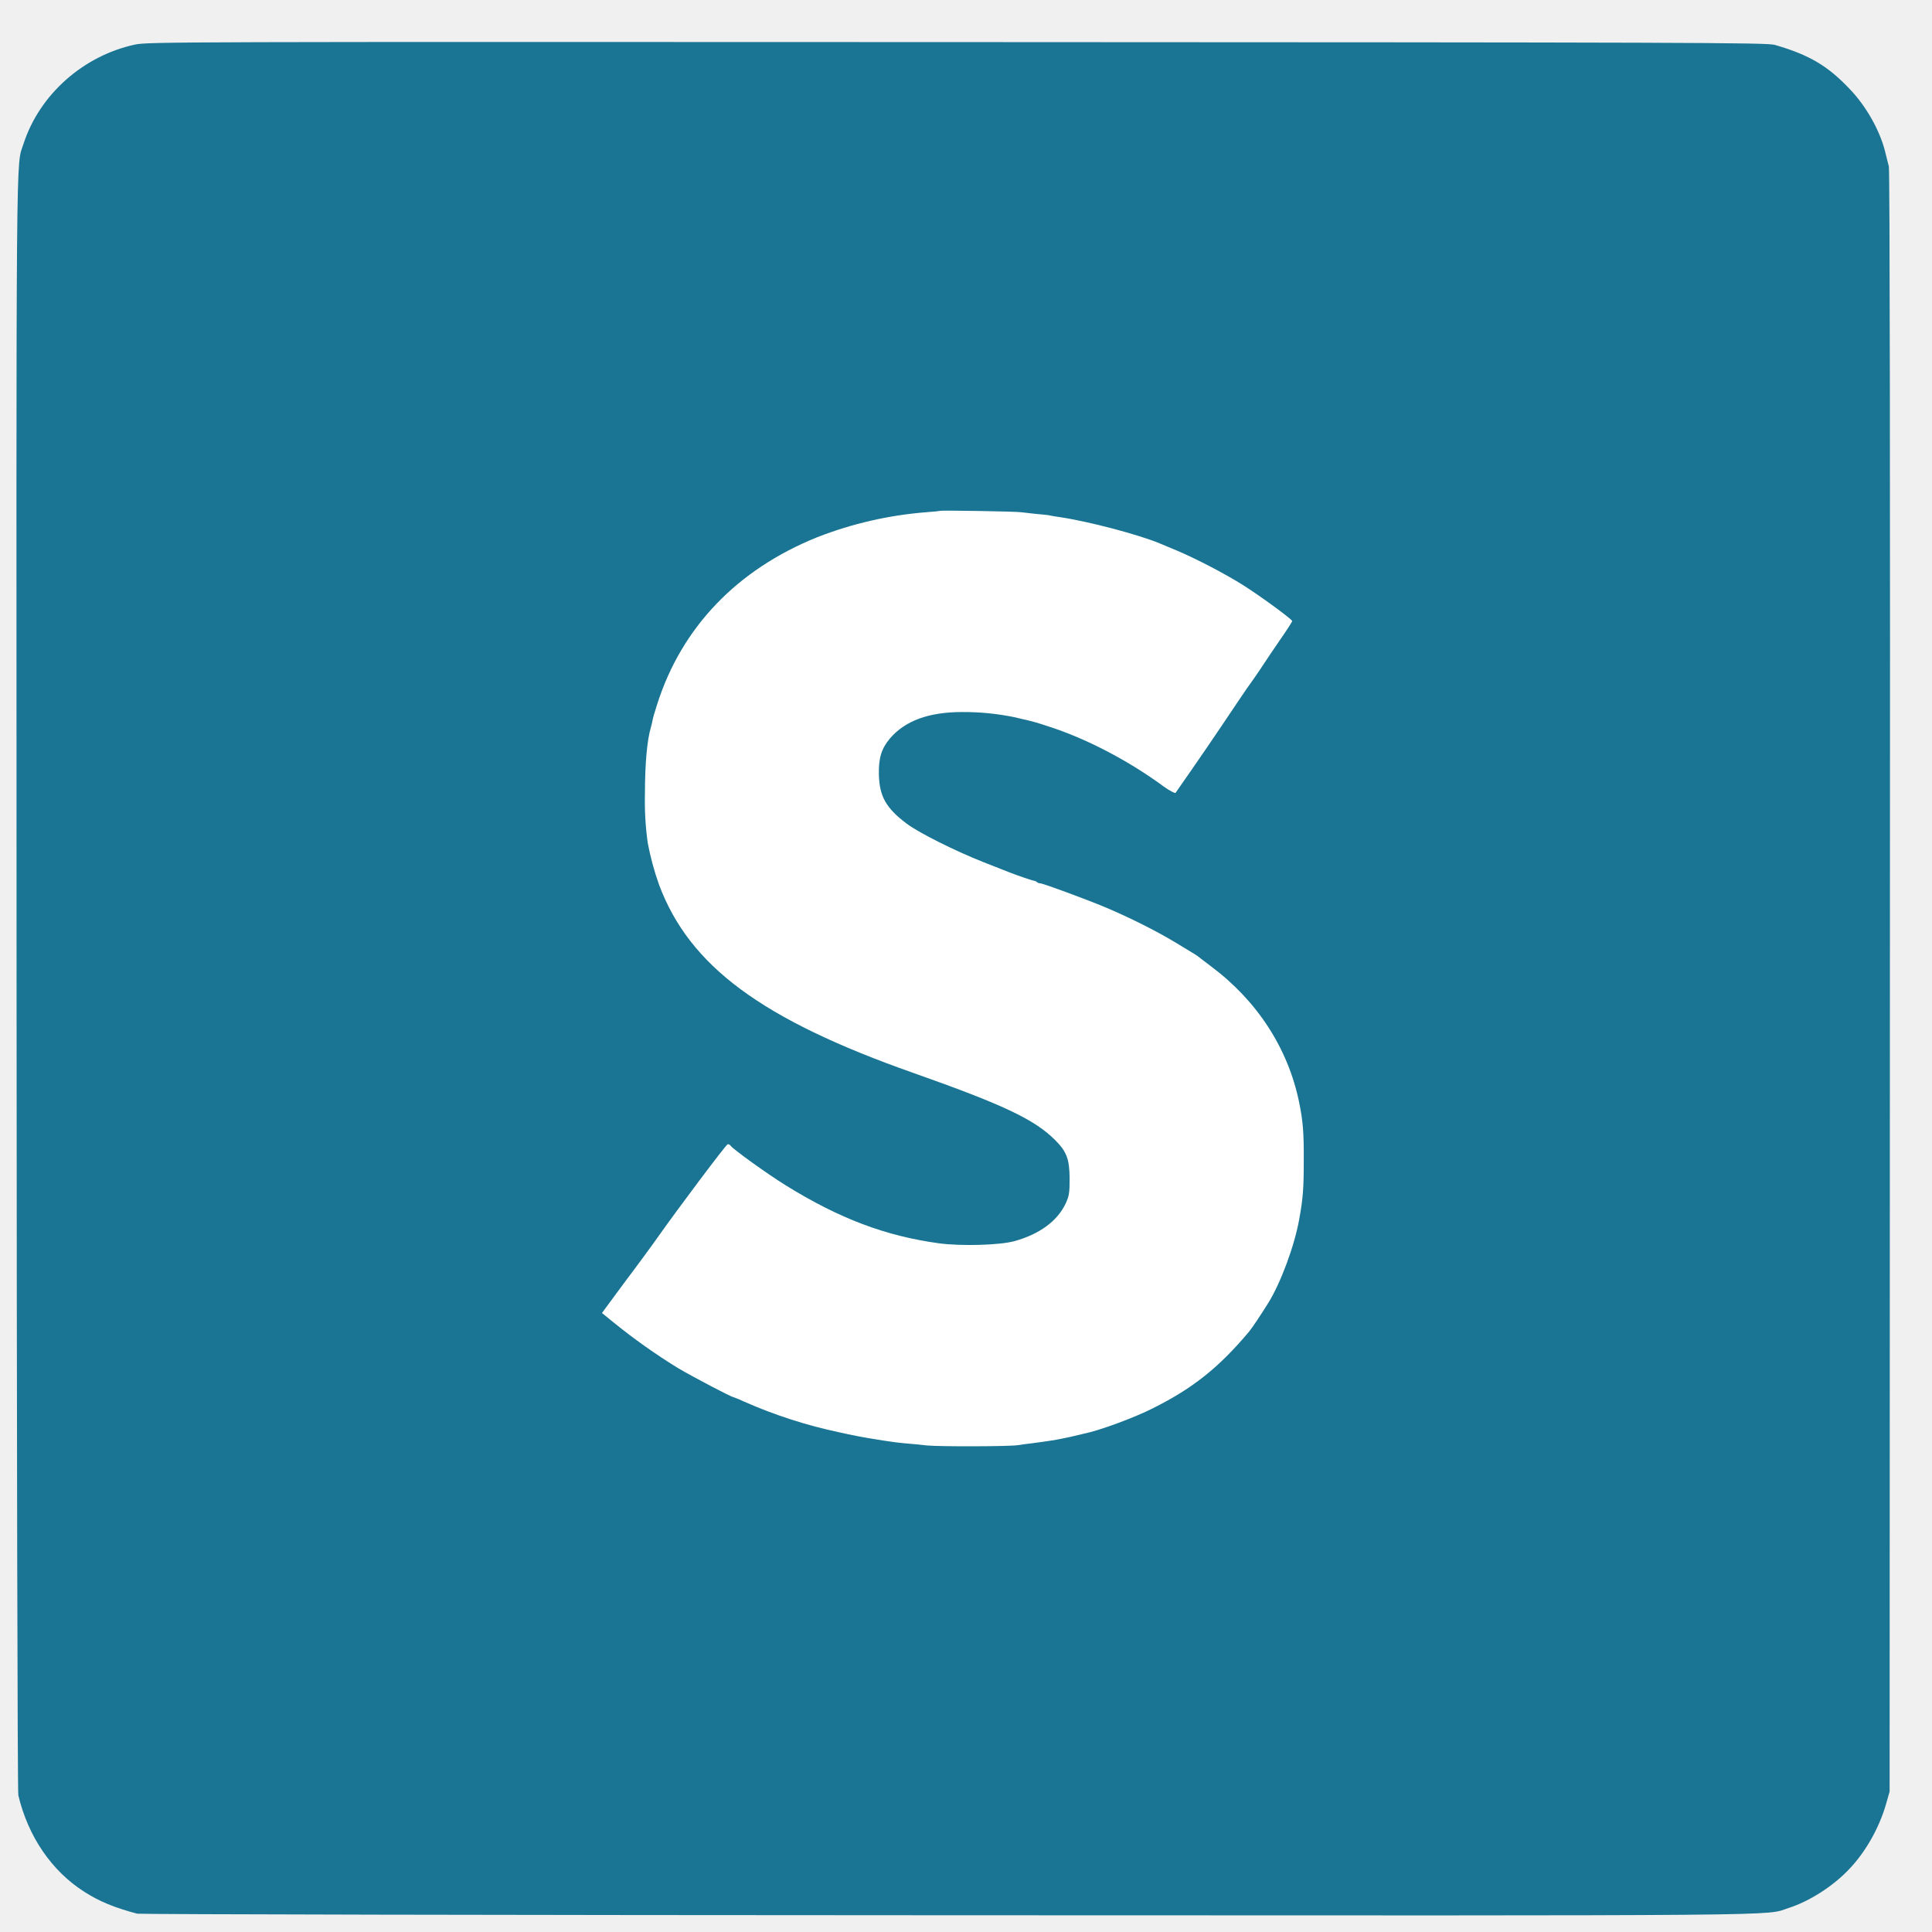
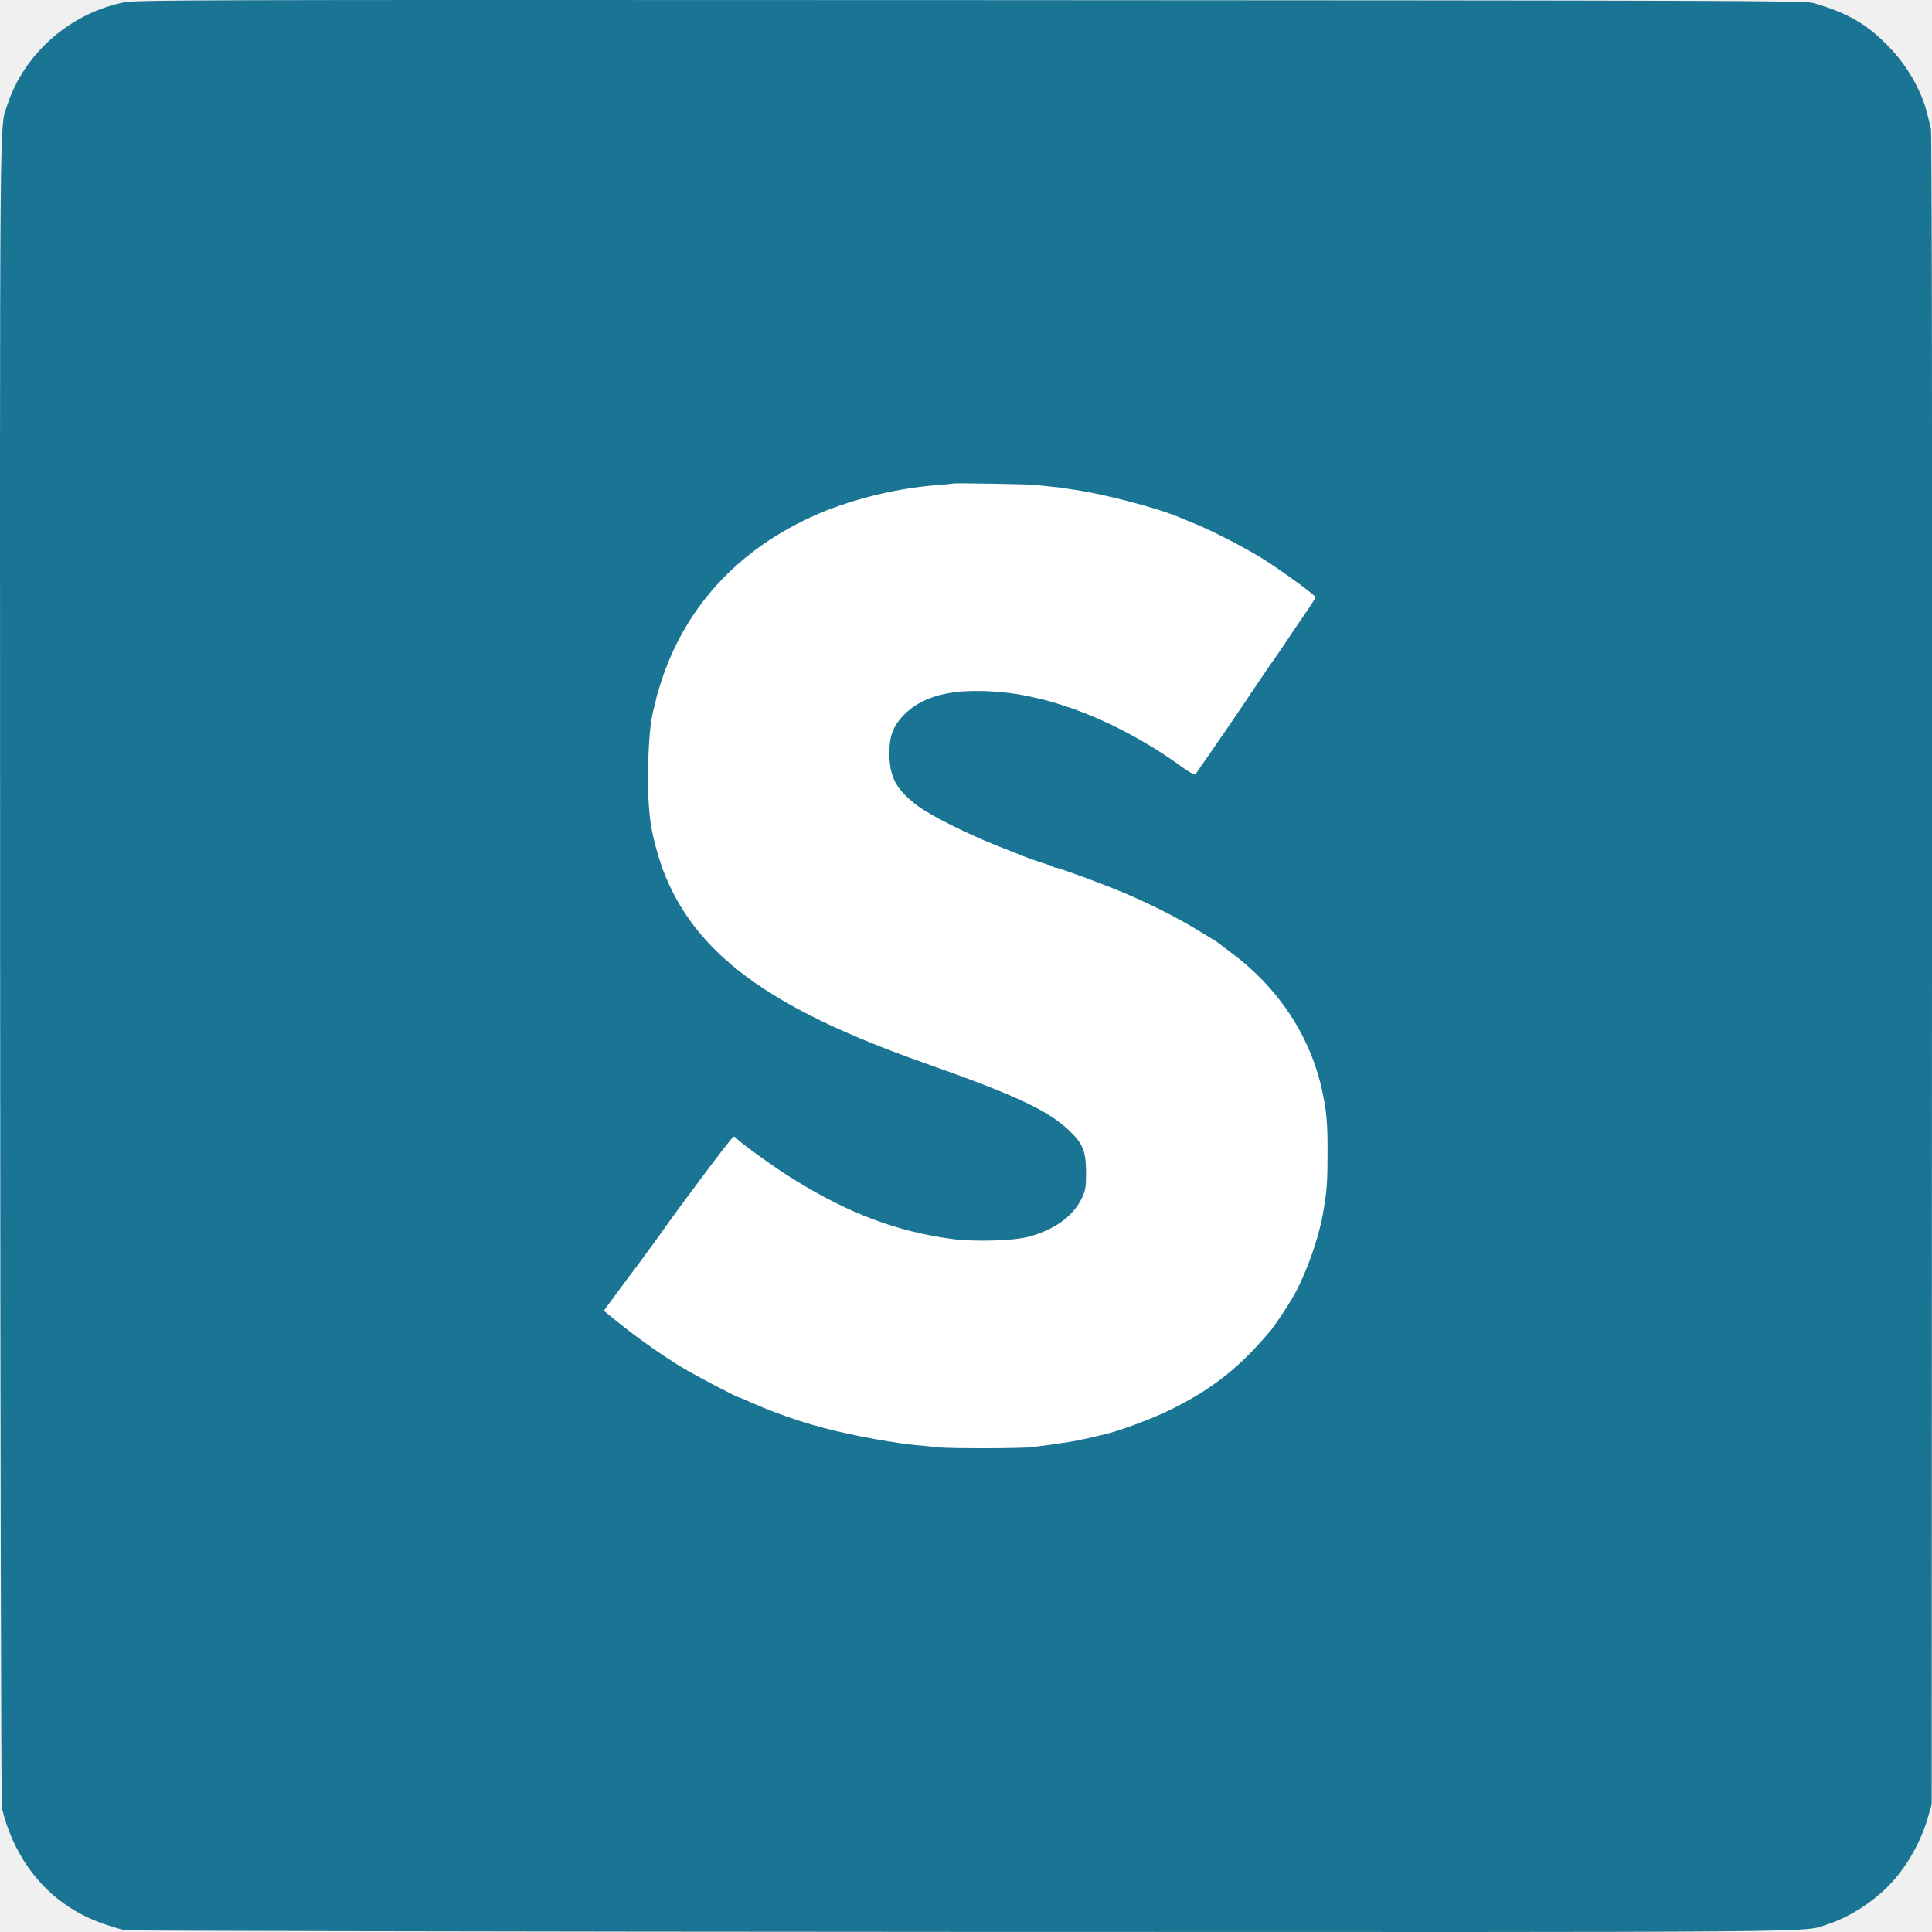
- <svg xmlns="http://www.w3.org/2000/svg" fill="none" viewBox="0 0 33 33">
-   <path fill="#fff" d="M10 8h13v17H10z" />
-   <path fill="#197593" d="M2.303.762C1.42.954.676 1.615.403 2.453c-.133.416-.125-.472-.12 14.329.003 7.585.016 13.833.03 13.883.168.705.568 1.292 1.128 1.649.259.166.515.27.902.373.045.011 6.28.025 13.86.027 14.827.006 13.917.014 14.35-.125.35-.112.752-.368 1.024-.654.283-.293.518-.704.638-1.12l.061-.214.005-13.832c.006-8.532-.002-13.868-.018-13.927-.014-.05-.043-.17-.067-.266-.09-.35-.32-.76-.59-1.043-.381-.406-.699-.595-1.29-.766-.134-.04-1.383-.043-13.967-.048C3.018.714 2.522.714 2.303.762Zm15.135 7.987.266.03c.107.007.211.02.232.026.022.005.094.019.16.027.483.07 1.356.299 1.721.453.046.019.176.075.294.123.322.136.824.398 1.123.587.31.197.838.584.838.614 0 .01-.094.157-.209.322a30.04 30.04 0 0 0-.338.502c-.075.11-.139.205-.147.213-.008.008-.12.168-.248.36a80.735 80.735 0 0 1-1.051 1.537c-.011.01-.102-.037-.198-.106-.613-.451-1.347-.833-2-1.038a3.571 3.571 0 0 0-.411-.115 2.378 2.378 0 0 1-.134-.032 4.322 4.322 0 0 0-.907-.09c-.568.002-.968.149-1.227.45-.147.174-.197.339-.19.622.011.373.123.57.478.837.213.158.82.462 1.313.657l.44.173c.133.053.403.144.432.147a.07.07 0 0 1 .037.018c.011.014.038.022.056.022.048 0 .769.267 1.102.405.419.176.875.406 1.187.593l.347.21c.03.019.059.038.067.046.008.008.104.08.213.163.787.586 1.316 1.4 1.505 2.318.067.325.083.523.08 1.014 0 .466-.013.632-.077.987-.08.453-.315 1.085-.526 1.427-.144.23-.272.421-.33.493-.516.614-.956.966-1.639 1.308-.32.163-.928.387-1.187.437l-.227.054a8.554 8.554 0 0 1-.28.056 4.207 4.207 0 0 0-.163.024l-.21.029c-.088.01-.195.024-.24.032-.134.024-1.35.027-1.564.005-.11-.013-.28-.029-.379-.037-.098-.01-.2-.021-.226-.027-.024-.002-.142-.021-.26-.04a8.885 8.885 0 0 1-.626-.12 8.229 8.229 0 0 1-1.622-.523 1.841 1.841 0 0 0-.184-.077c-.035 0-.678-.339-.942-.493a10.46 10.46 0 0 1-1.102-.78l-.203-.165.251-.341c.139-.187.262-.355.275-.369.03-.04.357-.482.419-.573.379-.536 1.179-1.6 1.203-1.6.019 0 .043.012.05.026.035.056.638.49.942.677.913.566 1.702.865 2.62.99.38.05 1.03.032 1.284-.037.426-.117.733-.342.875-.64.06-.131.069-.182.069-.43-.003-.336-.05-.464-.261-.67-.35-.344-.889-.597-2.407-1.133-2.593-.913-3.826-1.825-4.346-3.218a4.828 4.828 0 0 1-.192-.71 5.181 5.181 0 0 1-.048-.845c0-.504.037-.915.101-1.129.008-.026.02-.074.027-.112.005-.037.043-.168.083-.29.419-1.31 1.363-2.295 2.732-2.847a6.542 6.542 0 0 1 1.862-.427c.128-.008.237-.021.243-.024.013-.01 1.29.01 1.374.024Z" />
+ <svg xmlns="http://www.w3.org/2000/svg" width="32" height="32" fill="none">
+   <path fill="#fff" d="M9.719 7.283h13v17h-13z" />
+   <path fill="#197593" d="M2.022.045C1.139.237.395.899.122 1.736c-.133.417-.125-.472-.12 14.33.003 7.584.016 13.832.03 13.883.168.704.568 1.291 1.128 1.648.259.166.515.27.902.374.045.01 6.28.024 13.86.027 14.827.005 13.917.013 14.35-.126.35-.112.752-.368 1.024-.653.283-.294.518-.705.638-1.12l.061-.214L32 16.052c.006-8.532-.002-13.867-.018-13.926-.014-.05-.043-.17-.067-.267-.09-.35-.32-.76-.59-1.043-.381-.405-.698-.595-1.29-.766C29.9.01 28.651.008 16.067.002 2.737-.003 2.241-.003 2.022.045Zm15.135 7.988.266.029c.107.008.211.021.232.027.022.005.094.018.16.026.483.07 1.356.299 1.721.454.046.018.176.074.294.122.323.137.824.398 1.123.587.31.198.838.585.838.614 0 .01-.094.157-.209.323a30 30 0 0 0-.338.501c-.075.11-.14.206-.147.214-.008.008-.12.168-.248.36a79.99 79.99 0 0 1-1.051 1.537c-.011.01-.102-.038-.198-.107-.613-.451-1.347-.833-2-1.038a3.545 3.545 0 0 0-.411-.115 2.475 2.475 0 0 1-.134-.032 4.316 4.316 0 0 0-.907-.09c-.568.002-.968.15-1.227.45-.147.174-.197.34-.19.622.011.374.123.571.478.838.213.157.82.461 1.313.656l.44.174c.133.053.403.144.432.146a.07.07 0 0 1 .037.019c.011.013.038.021.056.021.048 0 .769.267 1.102.406.419.176.875.405 1.187.592l.347.21c.03.02.059.038.067.046.008.008.104.08.213.163.787.587 1.316 1.4 1.505 2.318.067.326.083.523.08 1.014 0 .467-.013.632-.077.987-.08.454-.315 1.086-.526 1.427a6.7 6.7 0 0 1-.33.494c-.516.614-.956.966-1.639 1.307-.32.163-.928.387-1.187.438l-.227.053a8.79 8.79 0 0 1-.28.056 4.415 4.415 0 0 0-.163.024c-.029.006-.125.019-.21.03a6.3 6.3 0 0 0-.24.032c-.134.023-1.35.026-1.564.005-.11-.014-.28-.03-.379-.037-.098-.011-.2-.022-.226-.027a13.7 13.7 0 0 1-.886-.16 8.216 8.216 0 0 1-1.622-.523 1.838 1.838 0 0 0-.184-.078c-.035 0-.678-.338-.942-.493a10.46 10.46 0 0 1-1.102-.78l-.203-.165.251-.341c.139-.187.262-.355.275-.368.03-.04.357-.483.419-.574.379-.536 1.179-1.6 1.203-1.6.019 0 .043.013.05.026.035.056.638.491.943.678.912.566 1.702.864 2.62.99.378.05 1.03.032 1.282-.038.427-.117.734-.341.876-.64.06-.13.069-.181.069-.43-.003-.336-.05-.464-.262-.67-.349-.343-.888-.597-2.406-1.133-2.593-.912-3.826-1.825-4.346-3.217a4.83 4.83 0 0 1-.192-.71 5.181 5.181 0 0 1-.048-.846c0-.504.037-.915.101-1.128.008-.027.02-.075.027-.112.005-.038.043-.168.083-.291.419-1.31 1.363-2.294 2.732-2.847a6.543 6.543 0 0 1 1.862-.426c.128-.008.237-.022.243-.024.013-.011 1.29.01 1.374.024Z" />
</svg>
